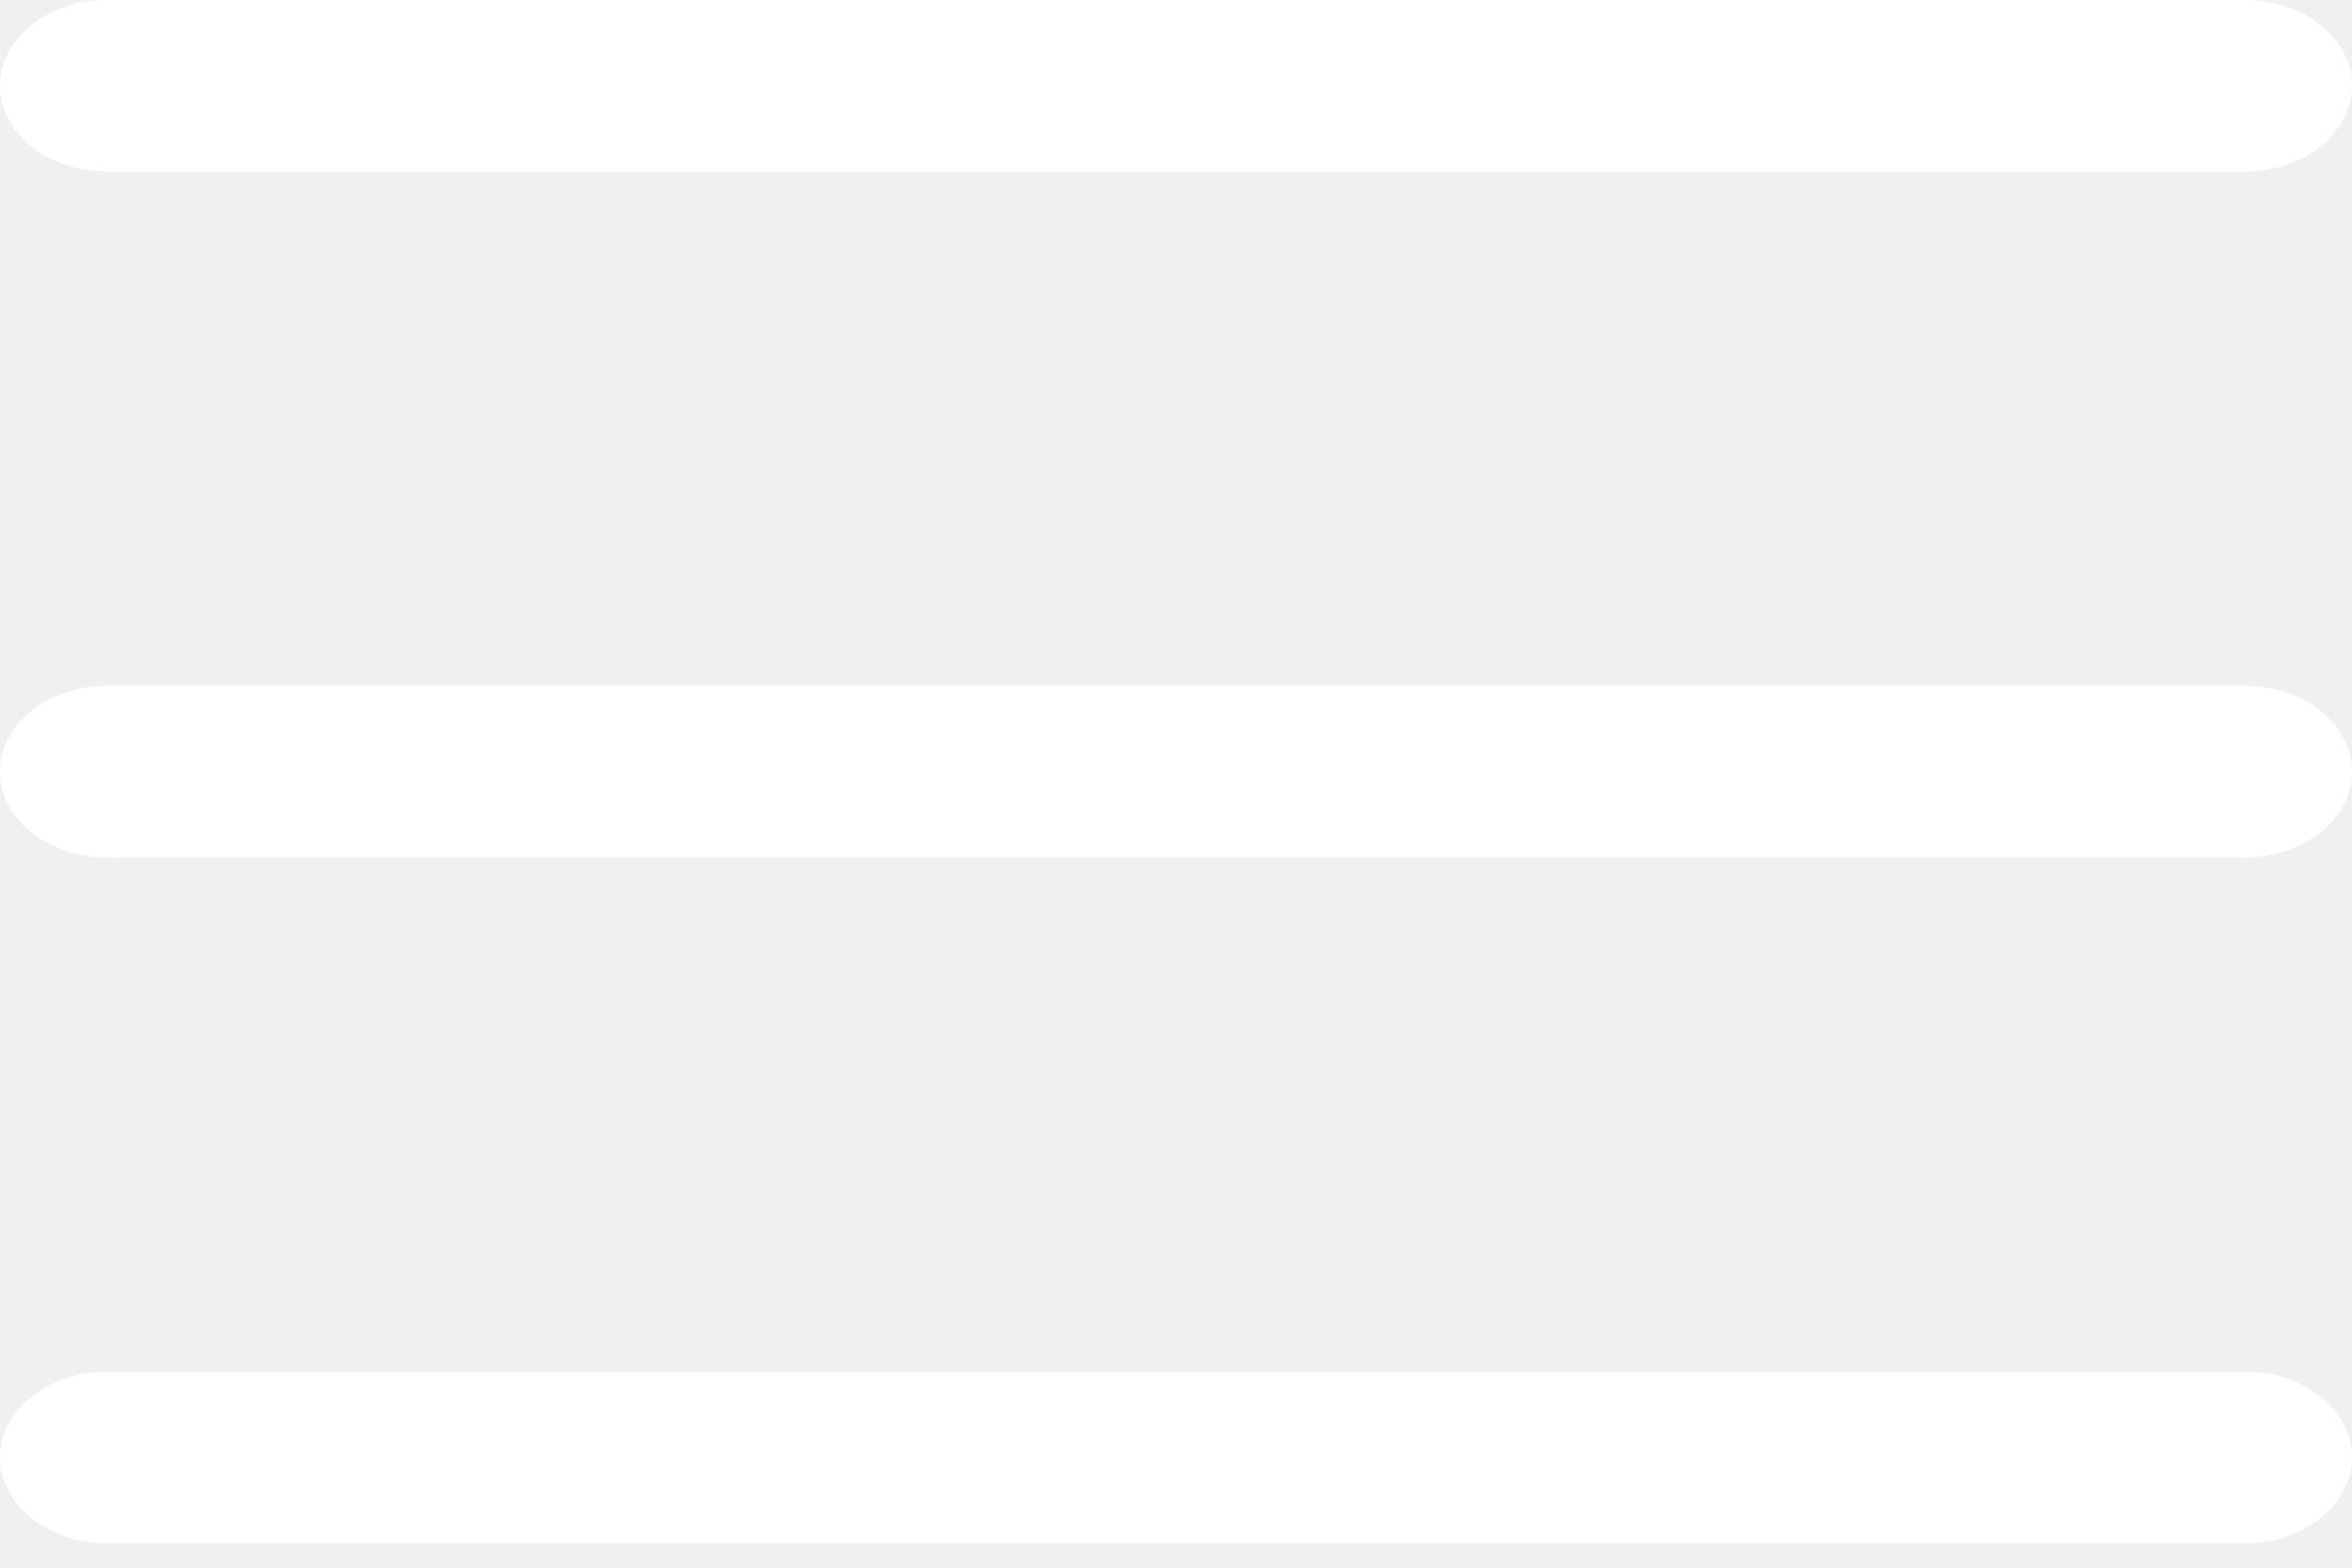
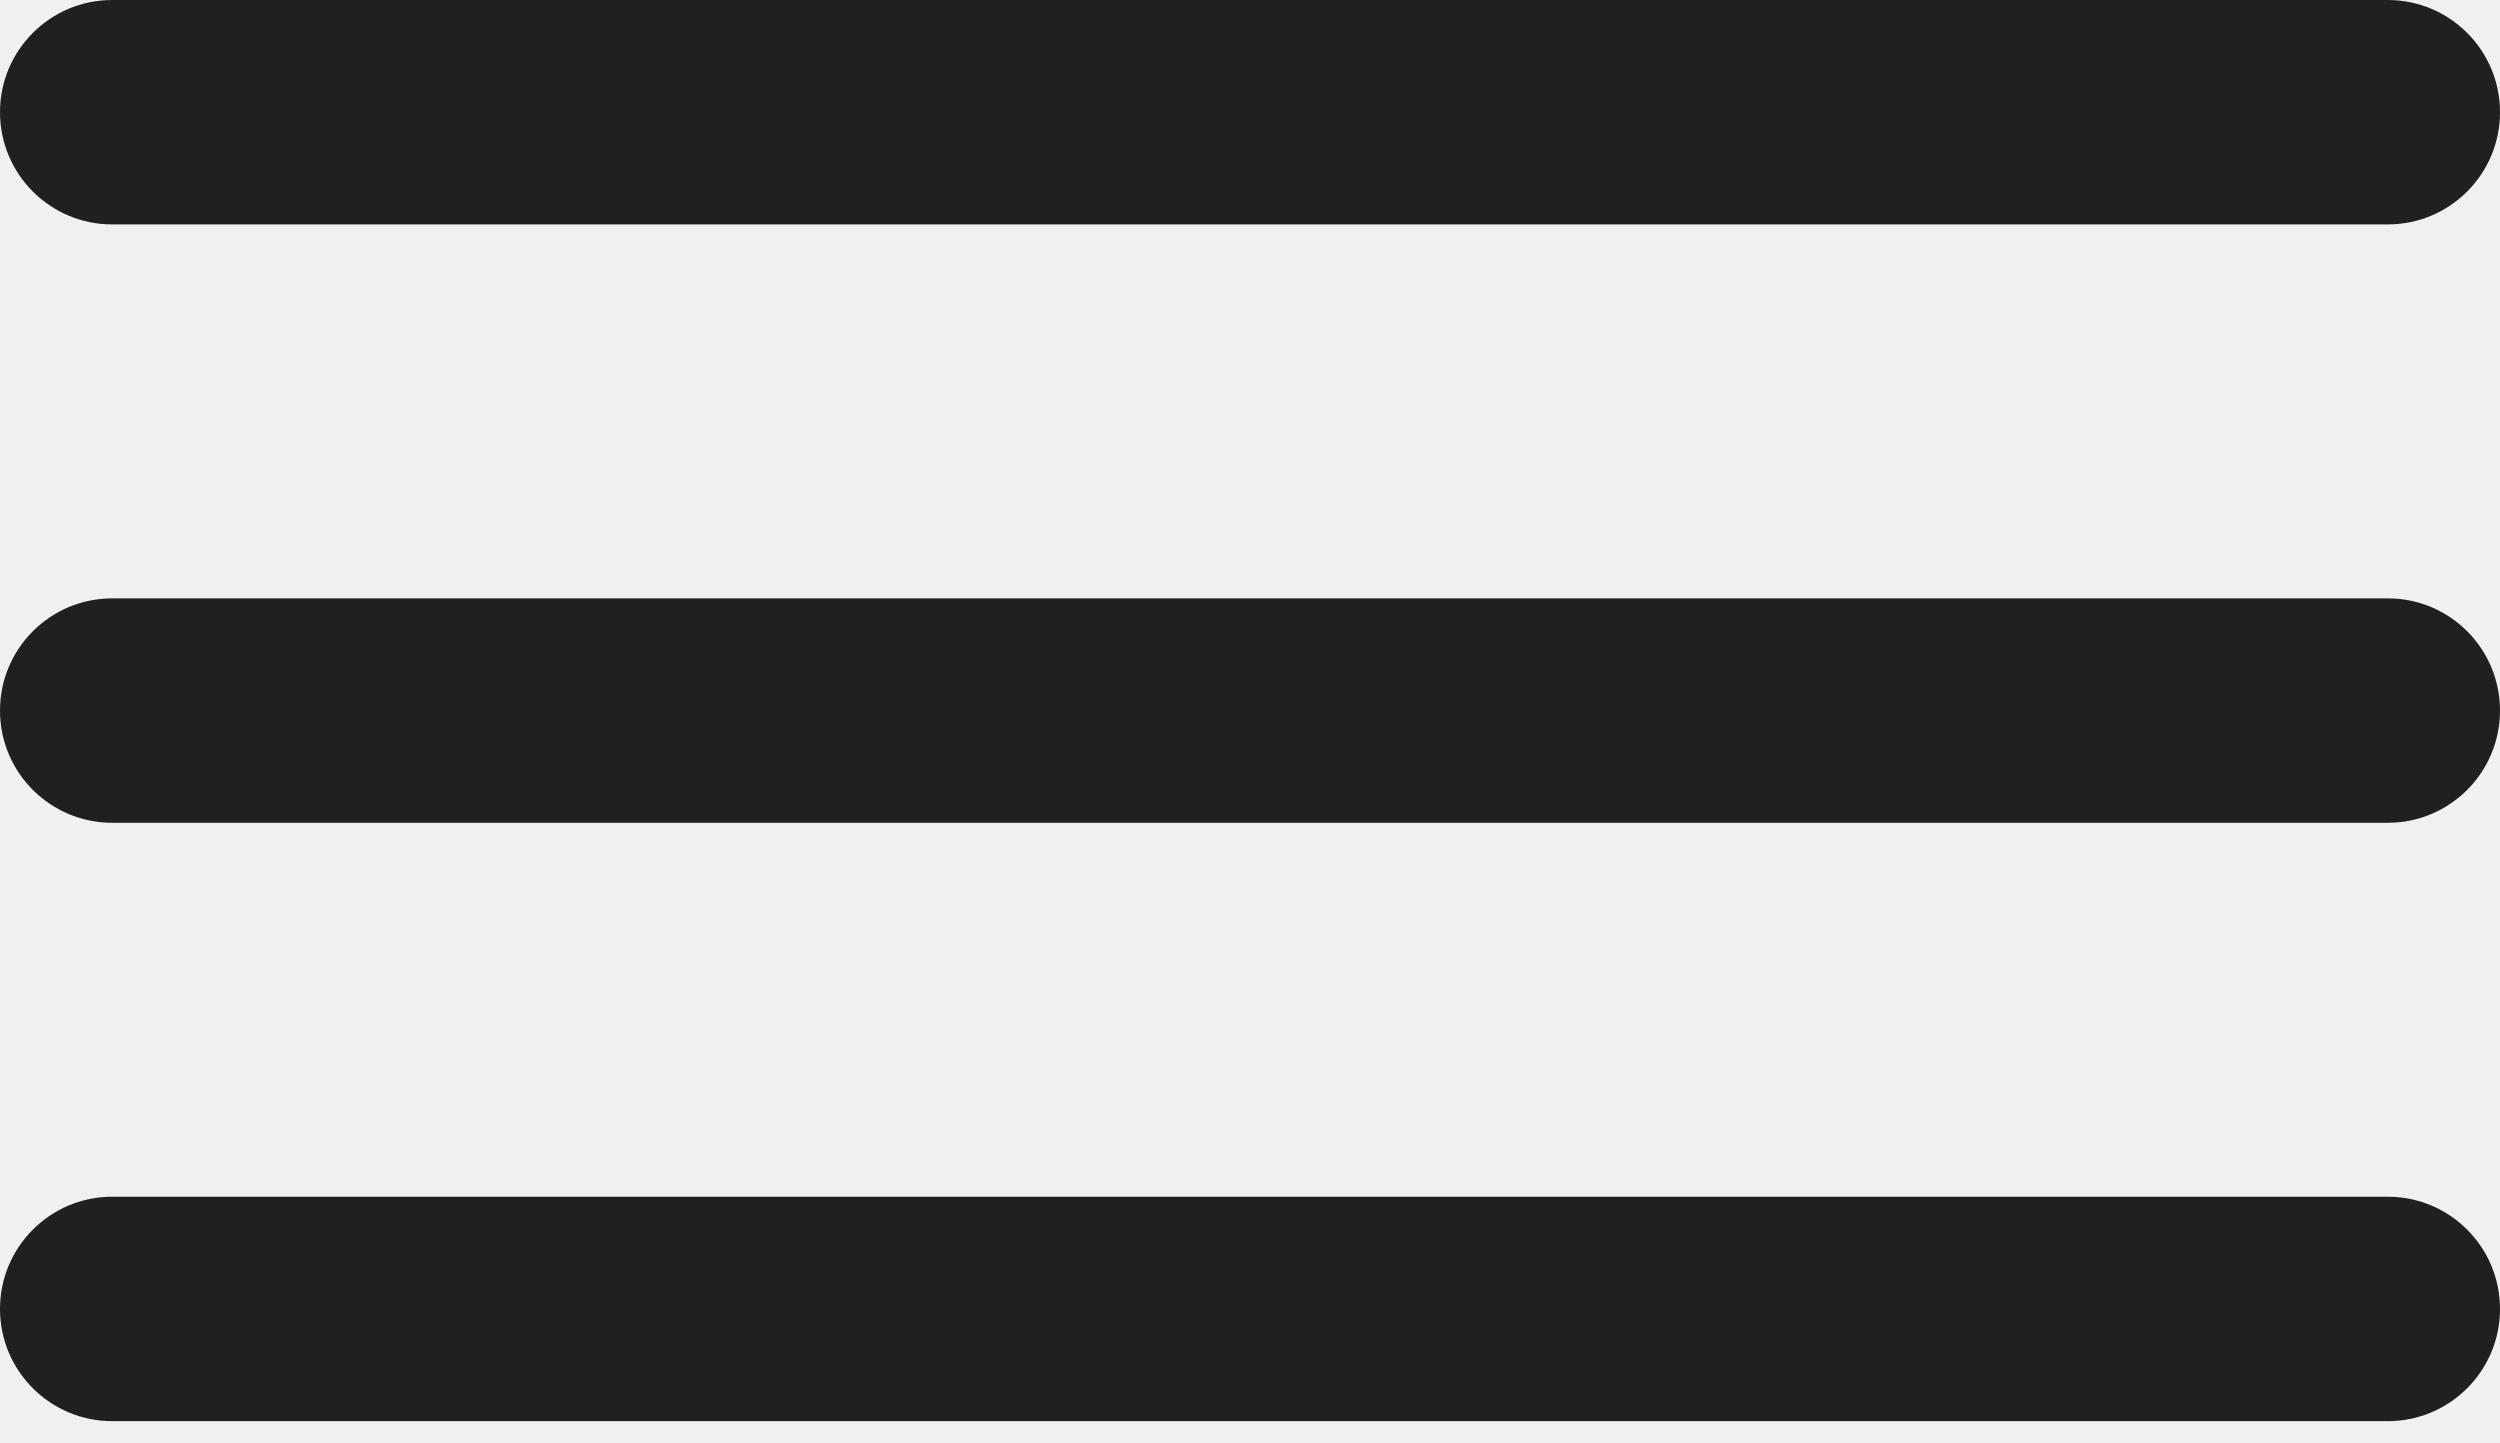
- <svg xmlns="http://www.w3.org/2000/svg" width="15" height="10" viewBox="0 0 15 10" fill="none">
-   <path fill-rule="evenodd" clip-rule="evenodd" d="M0 9.297C0 9.152 0.072 9.013 0.2 8.91C0.328 8.807 0.501 8.75 0.682 8.75H14.318C14.499 8.75 14.672 8.807 14.8 8.91C14.928 9.013 15 9.152 15 9.297C15 9.442 14.928 9.581 14.8 9.683C14.672 9.786 14.499 9.844 14.318 9.844H0.682C0.501 9.844 0.328 9.786 0.2 9.683C0.072 9.581 0 9.442 0 9.297ZM0 4.922C0 4.777 0.072 4.638 0.2 4.535C0.328 4.433 0.501 4.375 0.682 4.375H14.318C14.499 4.375 14.672 4.433 14.8 4.535C14.928 4.638 15 4.777 15 4.922C15 5.067 14.928 5.206 14.8 5.309C14.672 5.411 14.499 5.469 14.318 5.469H0.682C0.501 5.469 0.328 5.411 0.2 5.309C0.072 5.206 0 5.067 0 4.922ZM0 0.547C0 0.402 0.072 0.263 0.2 0.16C0.328 0.058 0.501 0 0.682 0H14.318C14.499 0 14.672 0.058 14.8 0.16C14.928 0.263 15 0.402 15 0.547C15 0.692 14.928 0.831 14.8 0.934C14.672 1.036 14.499 1.094 14.318 1.094H0.682C0.501 1.094 0.328 1.036 0.2 0.934C0.072 0.831 0 0.692 0 0.547Z" fill="white" />
+ <svg xmlns="http://www.w3.org/2000/svg" width="26" height="15" viewBox="0 0 26 15" fill="none">
+   <rect width="26" height="2.334" rx="1.167" fill="#202020" />
+   <rect y="6.223" width="26" height="2.334" rx="1.167" fill="#202020" />
+   <rect y="12.446" width="26" height="2.334" rx="1.167" fill="#202020" />
</svg>
